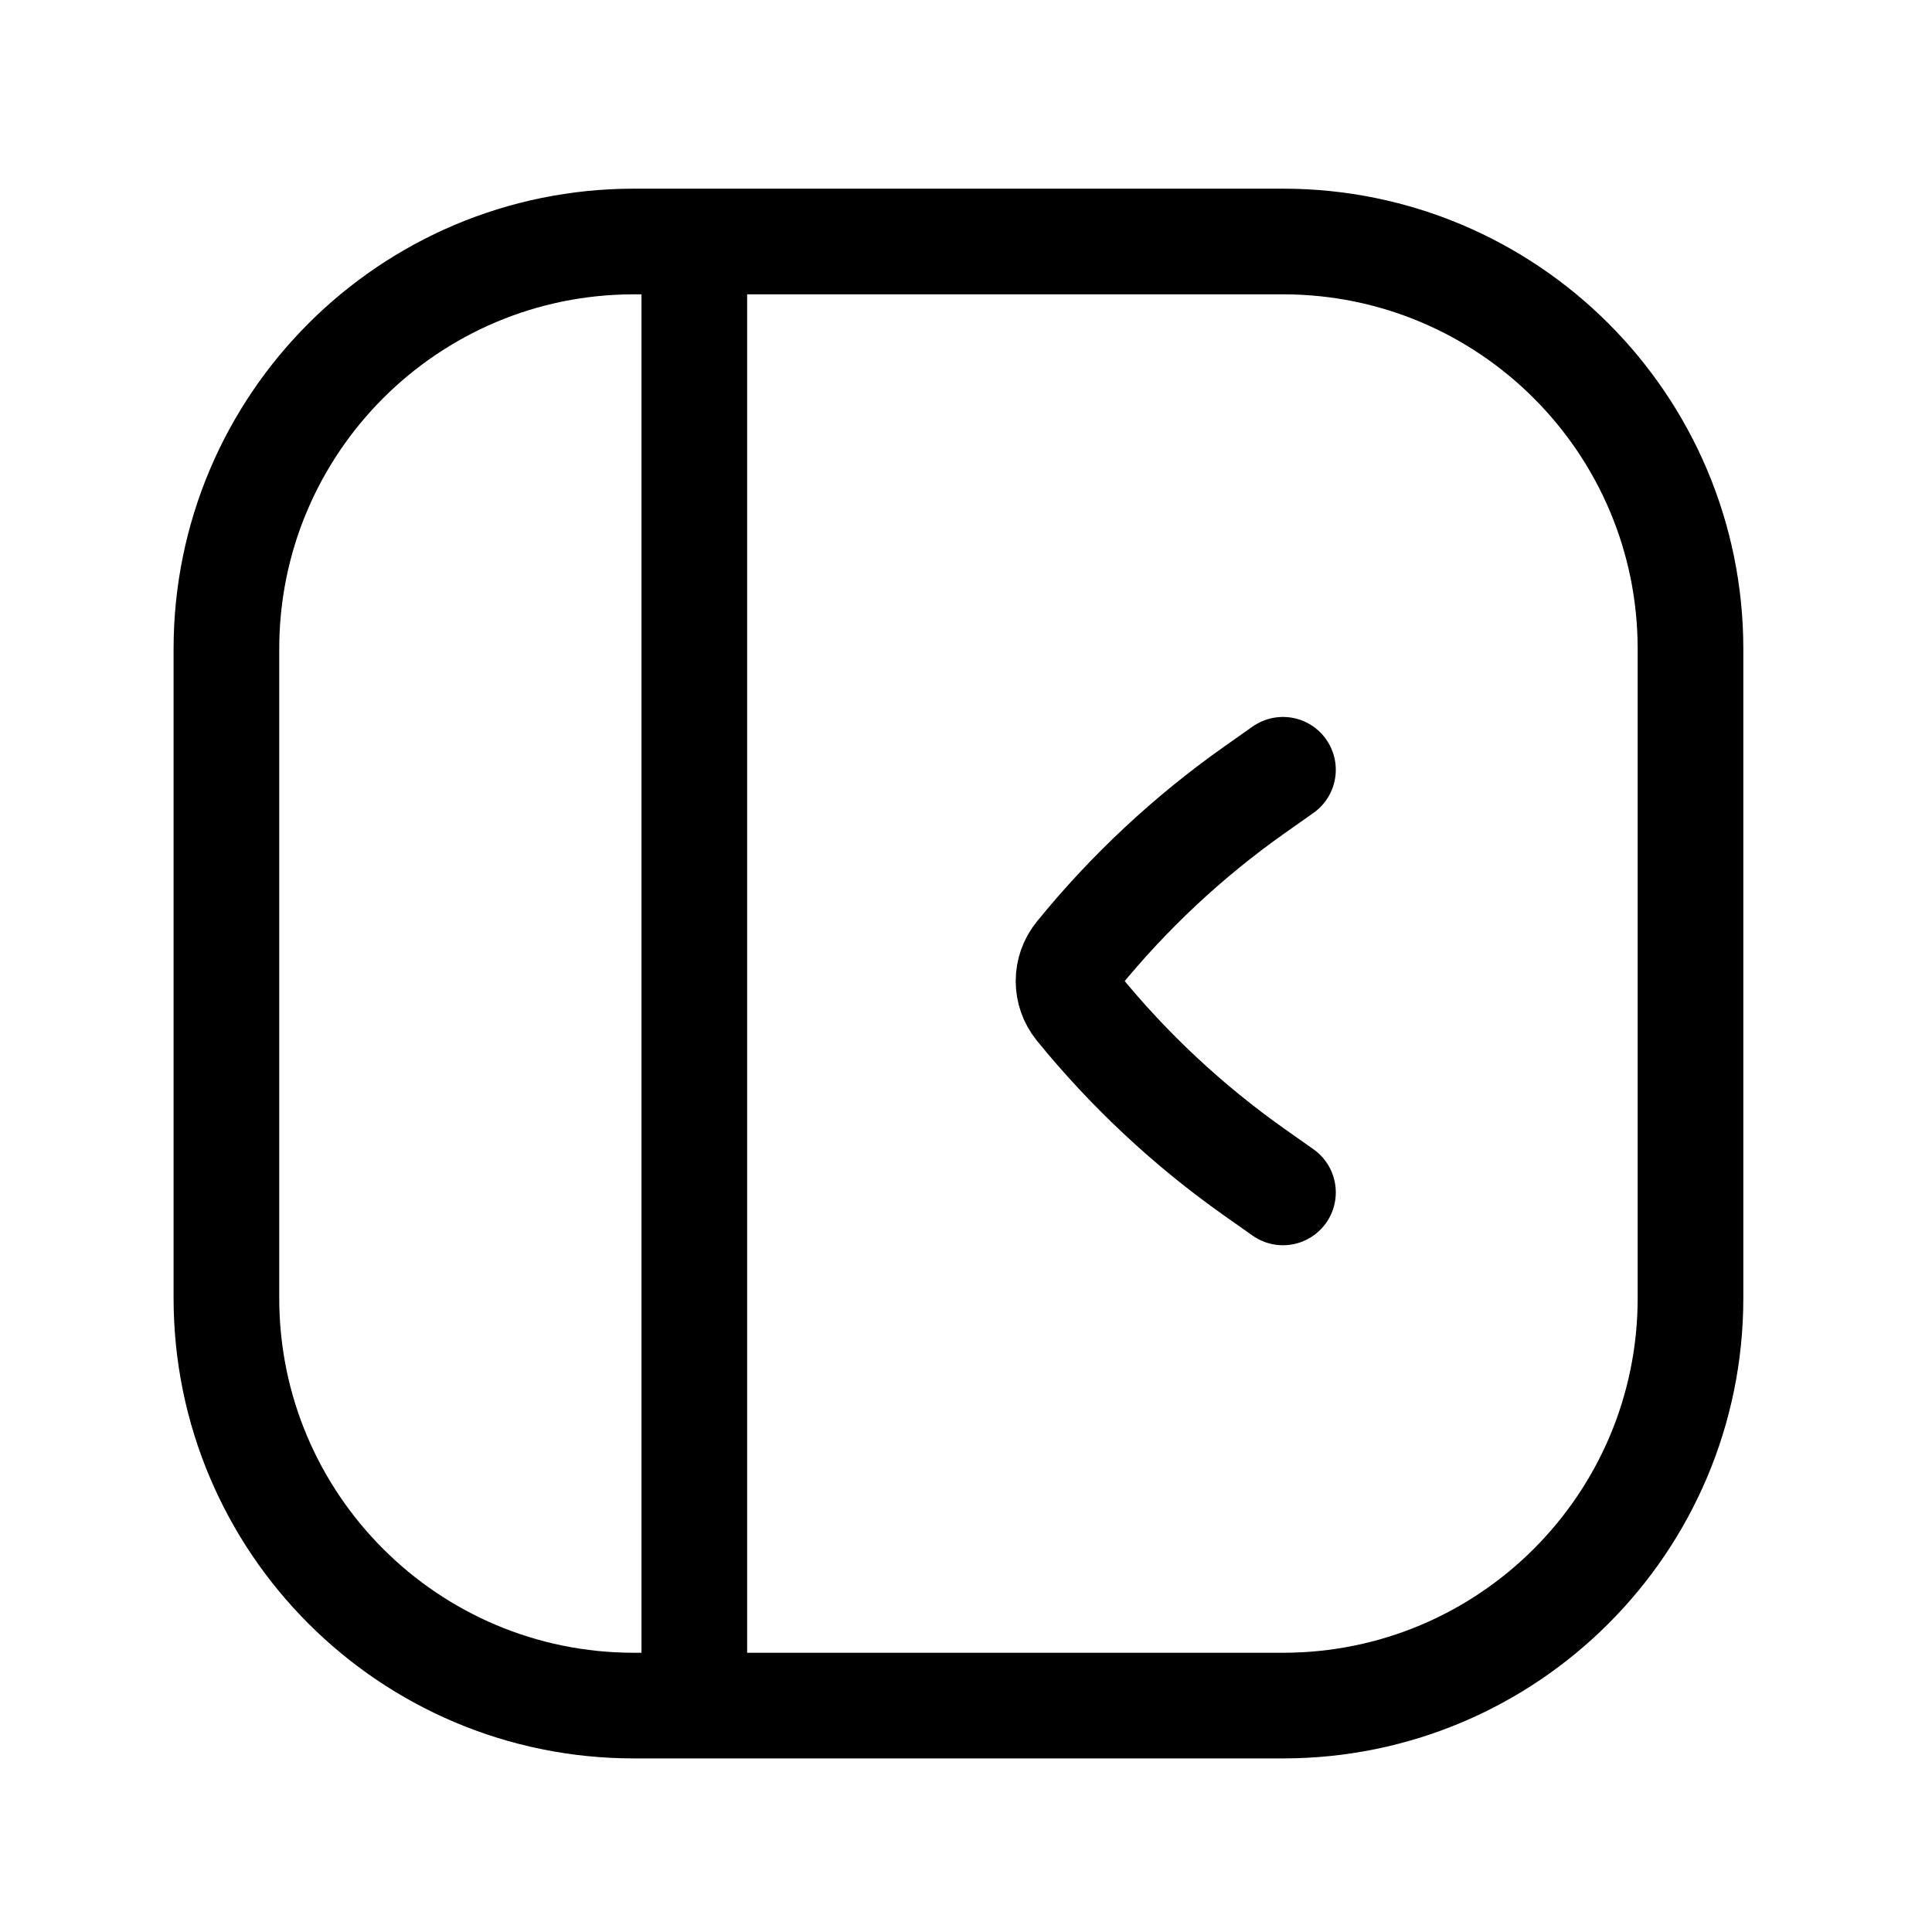
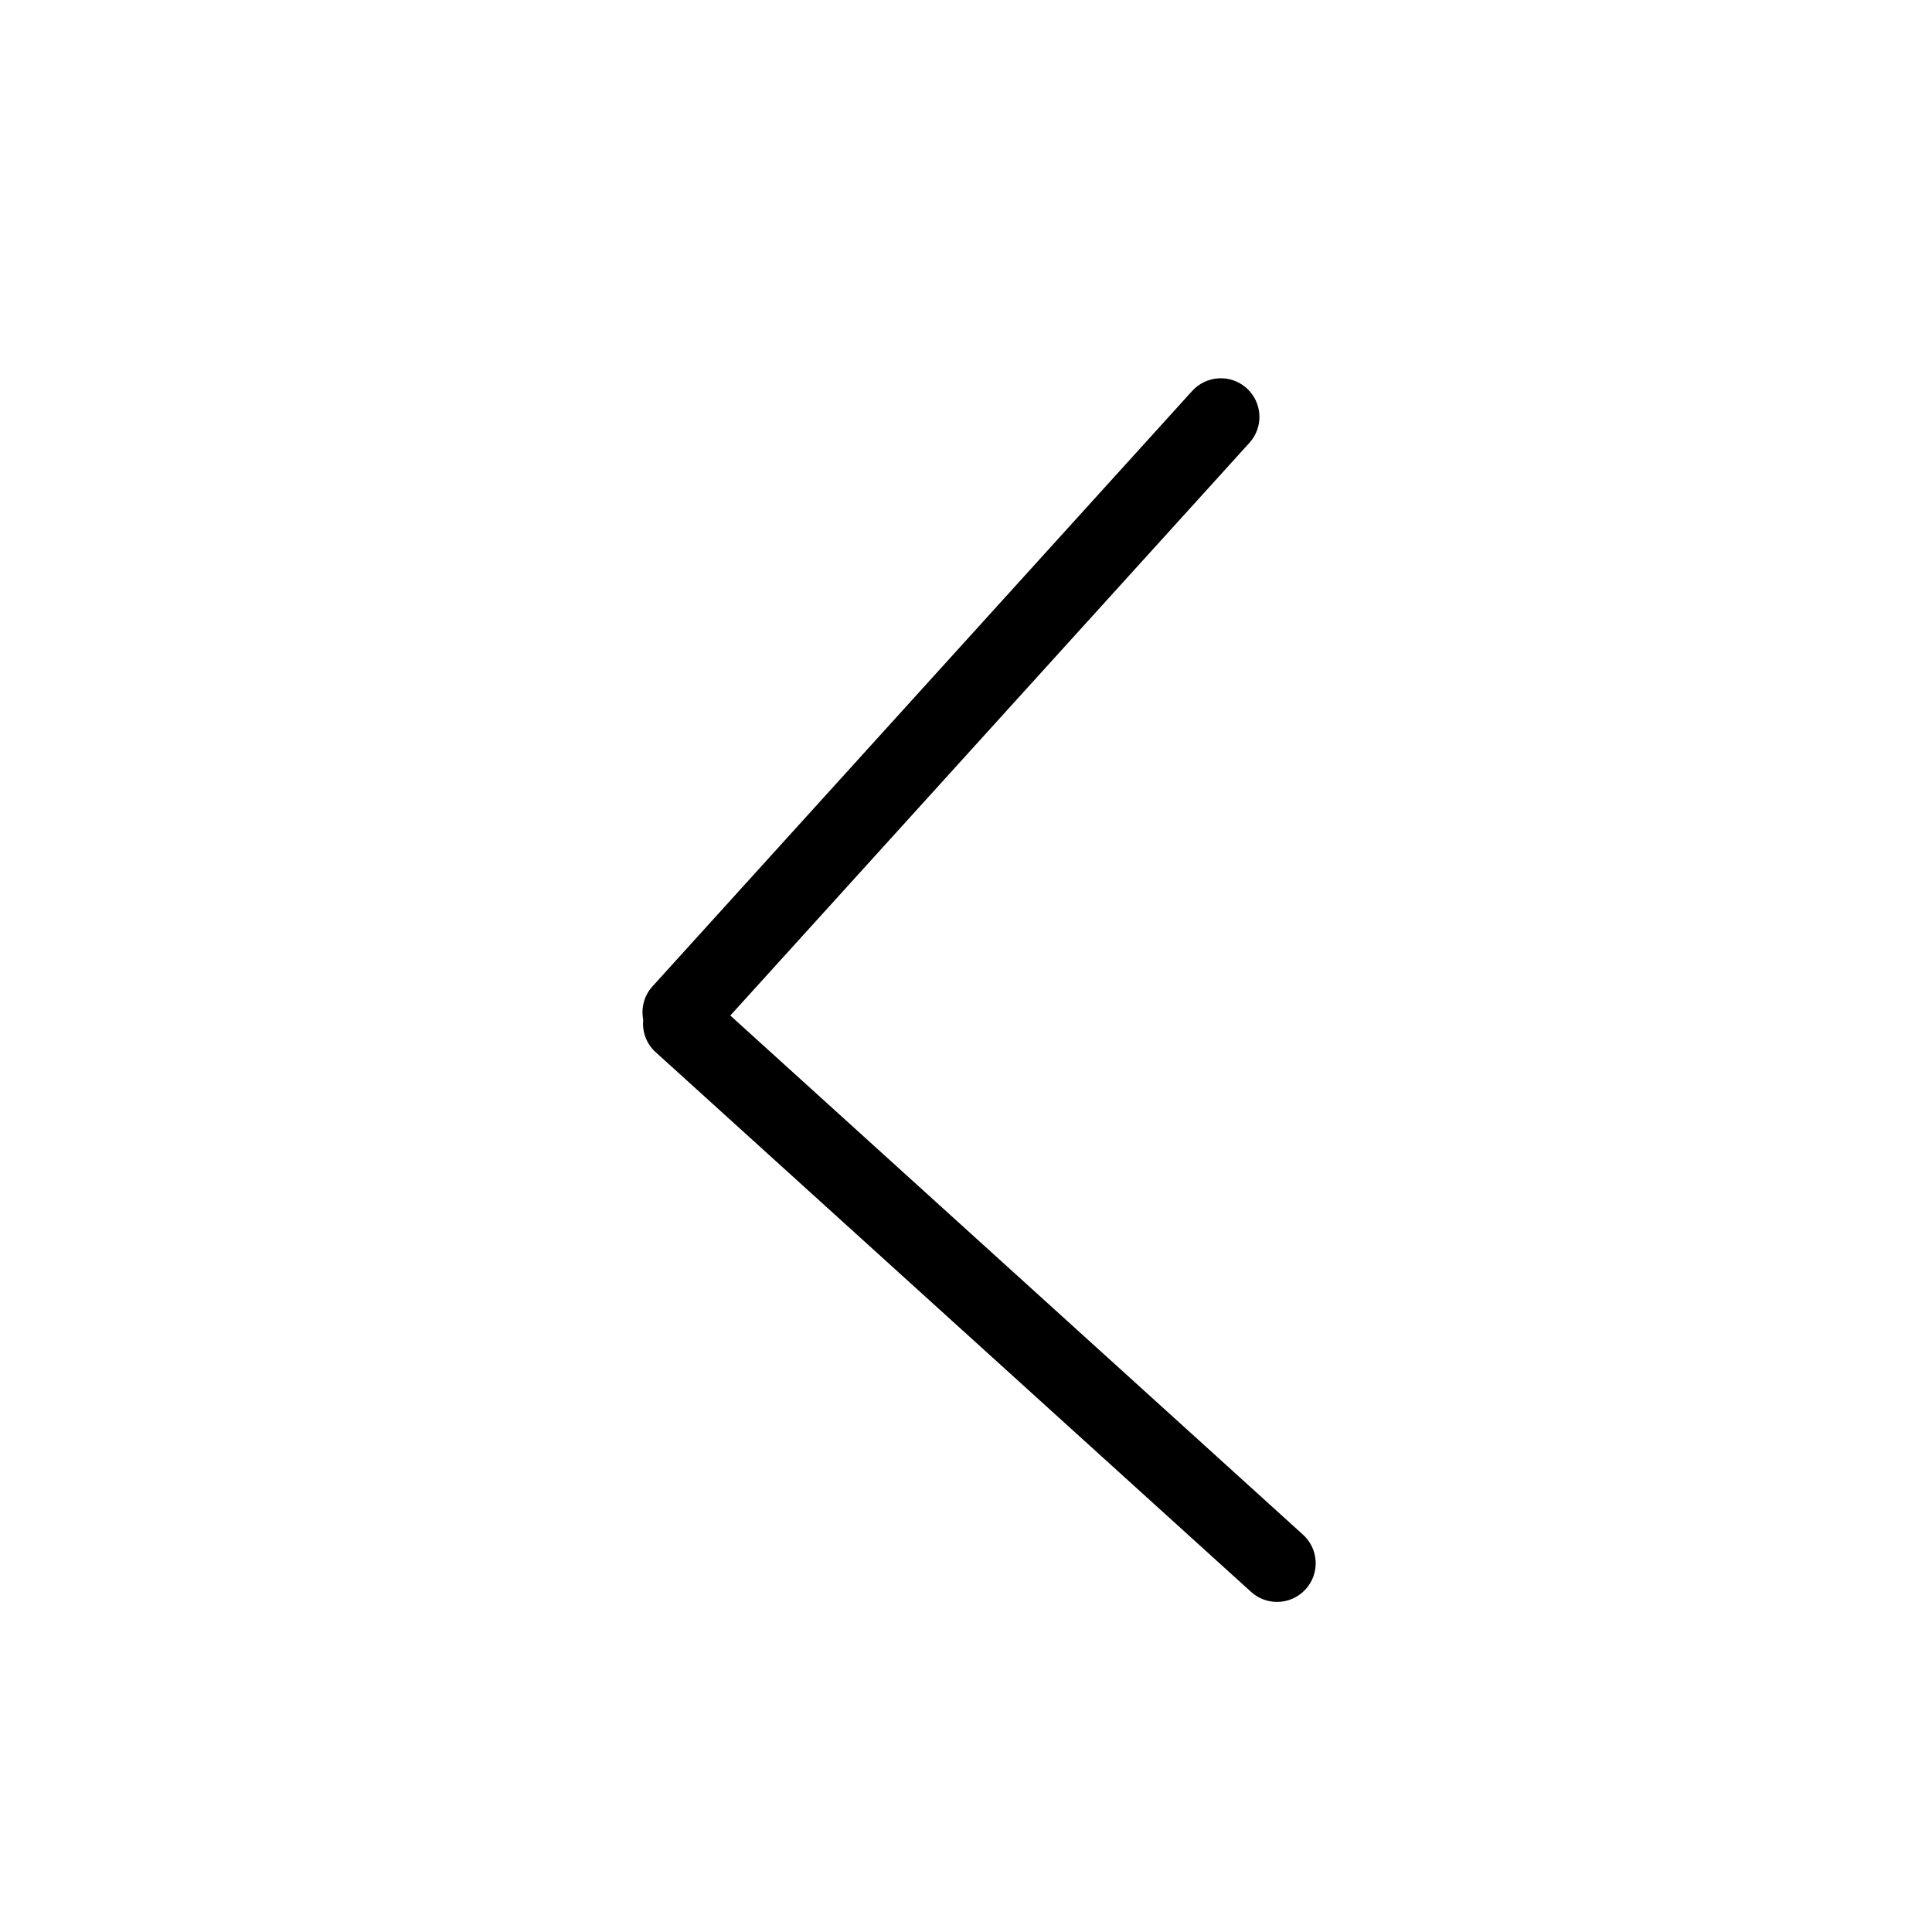
- <svg xmlns="http://www.w3.org/2000/svg" width="128" height="128" fill="none" viewBox="0 0 128 128" id="sidebar">
-   <rect width="97" height="97" x="15" y="16" stroke="#000" stroke-width="7" rx="27" />
-   <path stroke="#000" stroke-linecap="round" stroke-width="7" d="M46 17L46 112" />
-   <path stroke="#000" stroke-linecap="round" stroke-linejoin="round" stroke-width="7" d="M85 79L83.097 77.657C78.72 74.567 74.787 70.891 71.408 66.733V66.733C70.588 65.723 70.588 64.277 71.408 63.267V63.267C74.787 59.109 78.72 55.433 83.097 52.343L85 51" />
+ <svg xmlns="http://www.w3.org/2000/svg" fill="#000000" version="1.1" id="Layer_1" width="800px" height="800px" viewBox="0 0 100 100" enable-background="new 0 0 100 100" xml:space="preserve">
+   <g>
+     <path d="M33.934,54.458l30.822,27.938c0.383,0.348,0.864,0.519,1.344,0.519c0.545,0,1.087-0.222,1.482-0.657   c0.741-0.818,0.68-2.083-0.139-2.824L37.801,52.564L64.67,22.921c0.742-0.818,0.68-2.083-0.139-2.824   c-0.817-0.742-2.082-0.679-2.824,0.139L33.768,51.059c-0.439,0.485-0.59,1.126-0.475,1.723   C33.234,53.39,33.446,54.017,33.934,54.458z" />
+   </g>
</svg>
